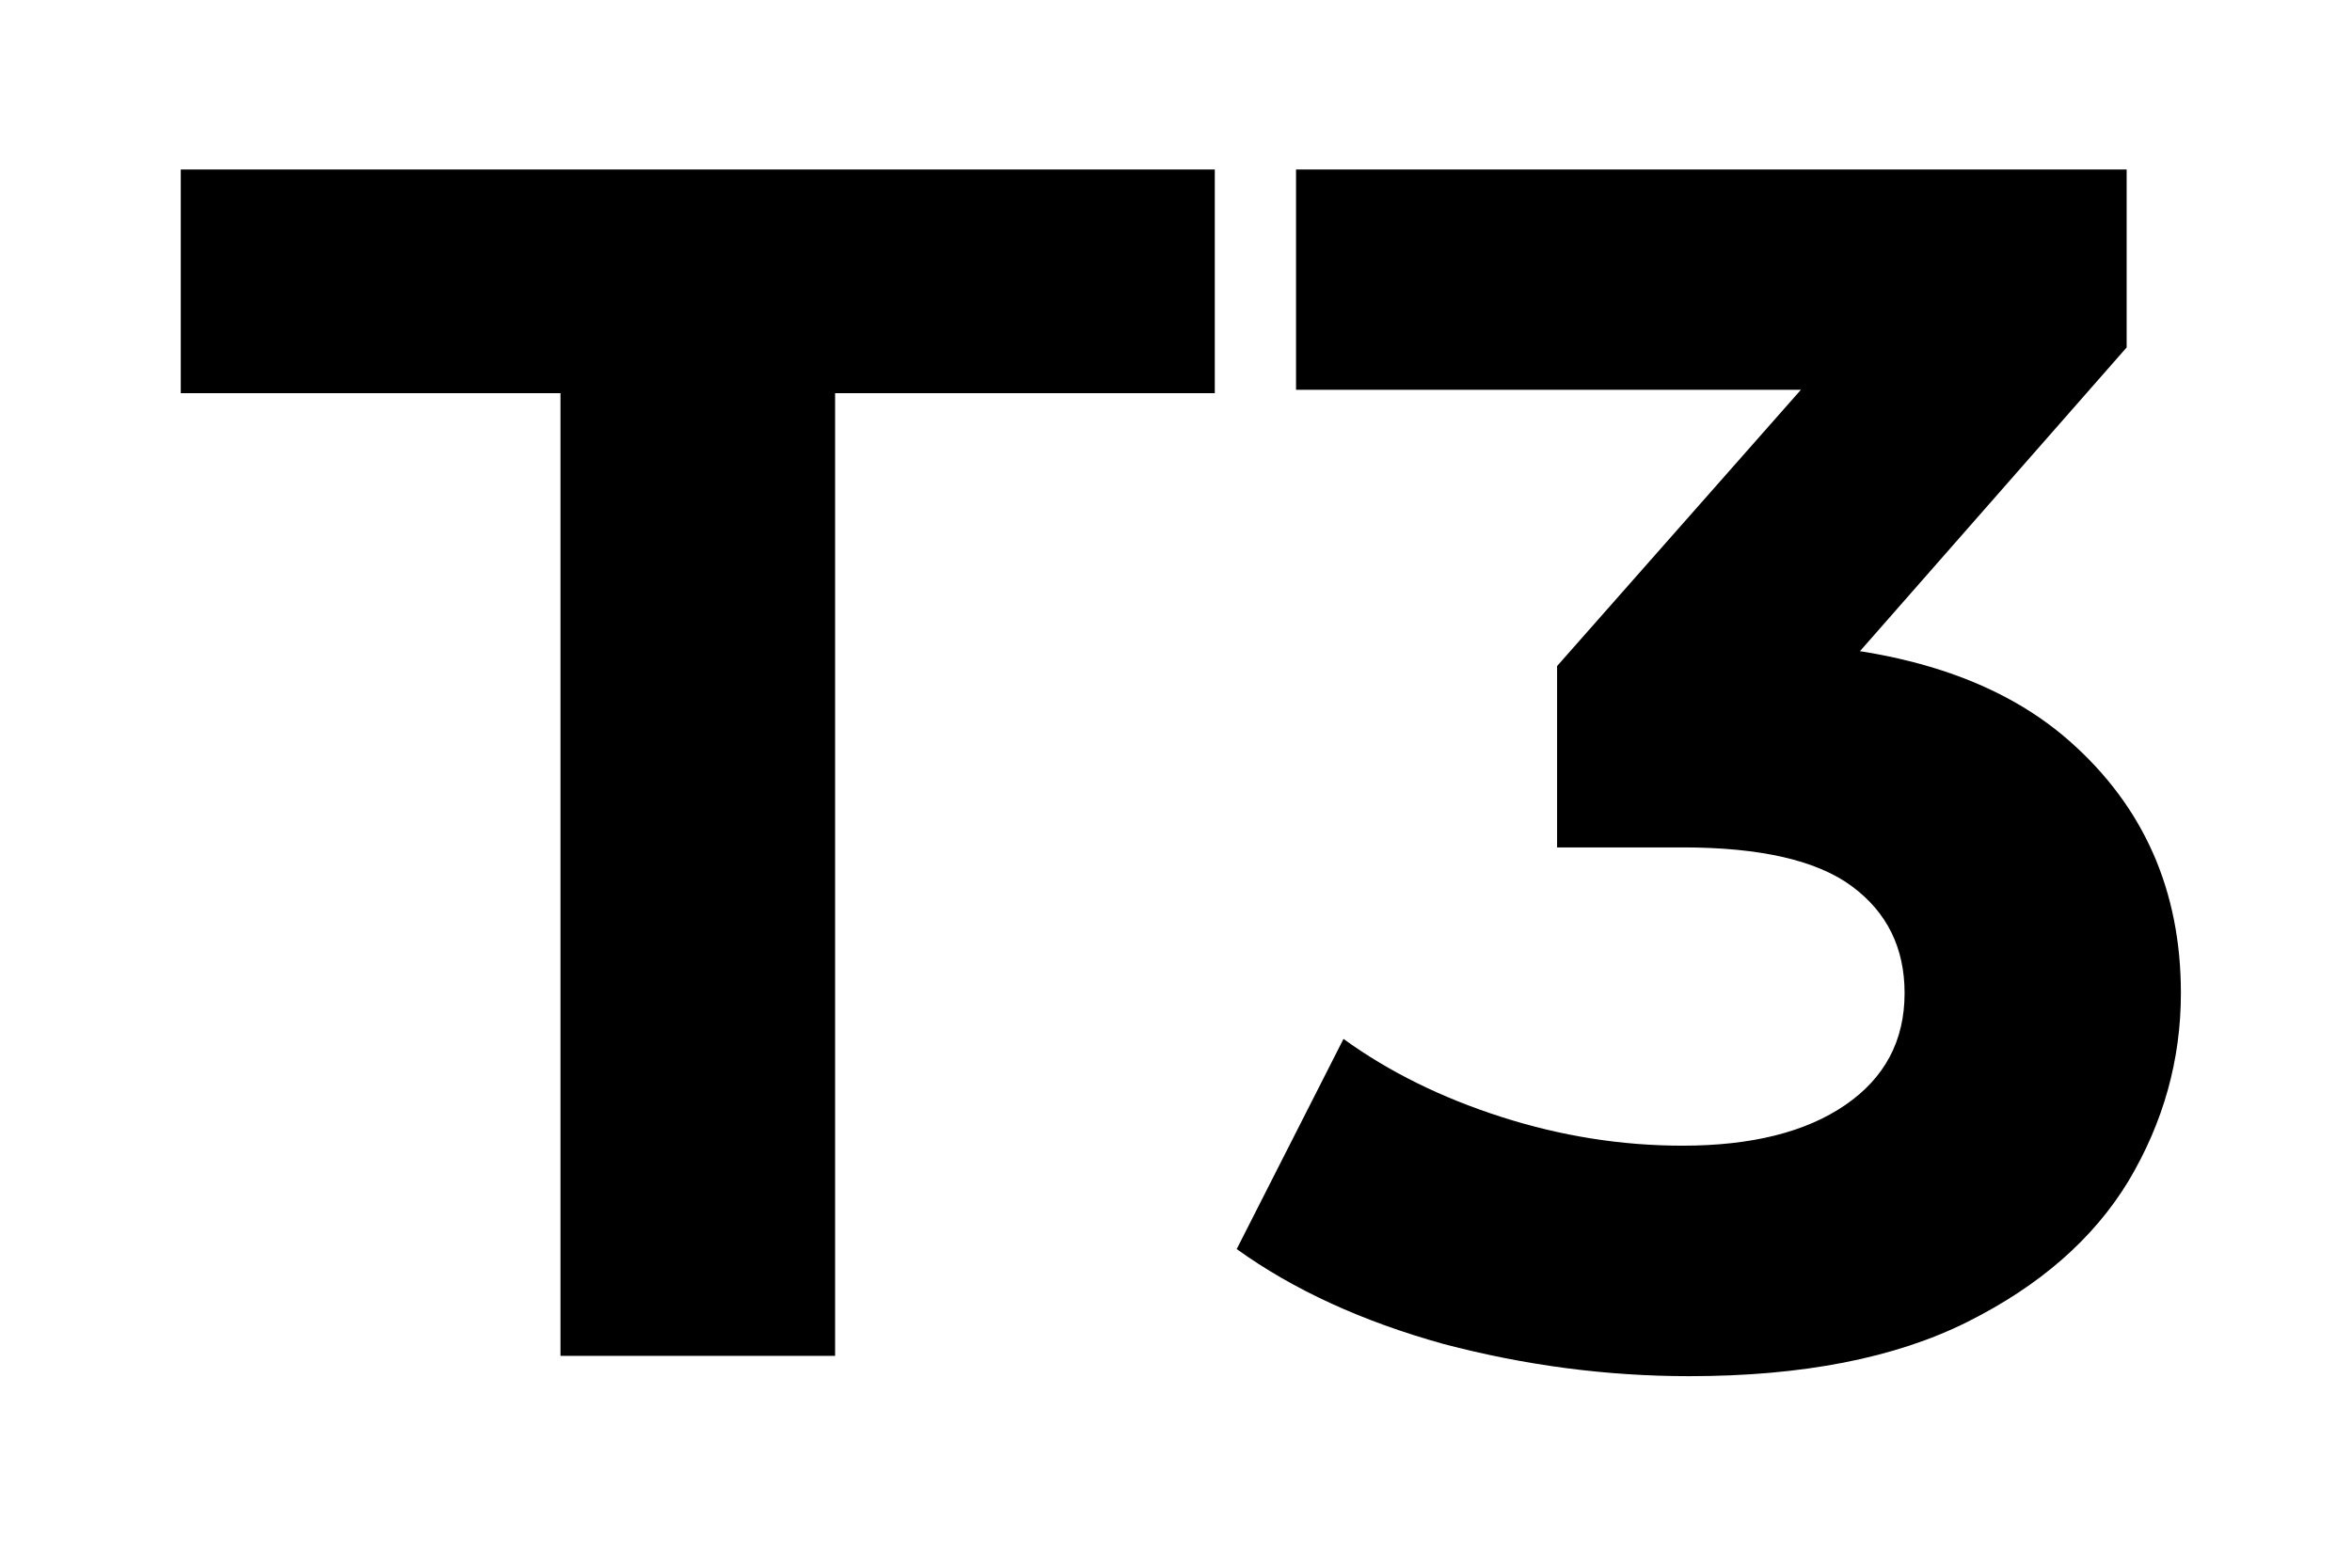
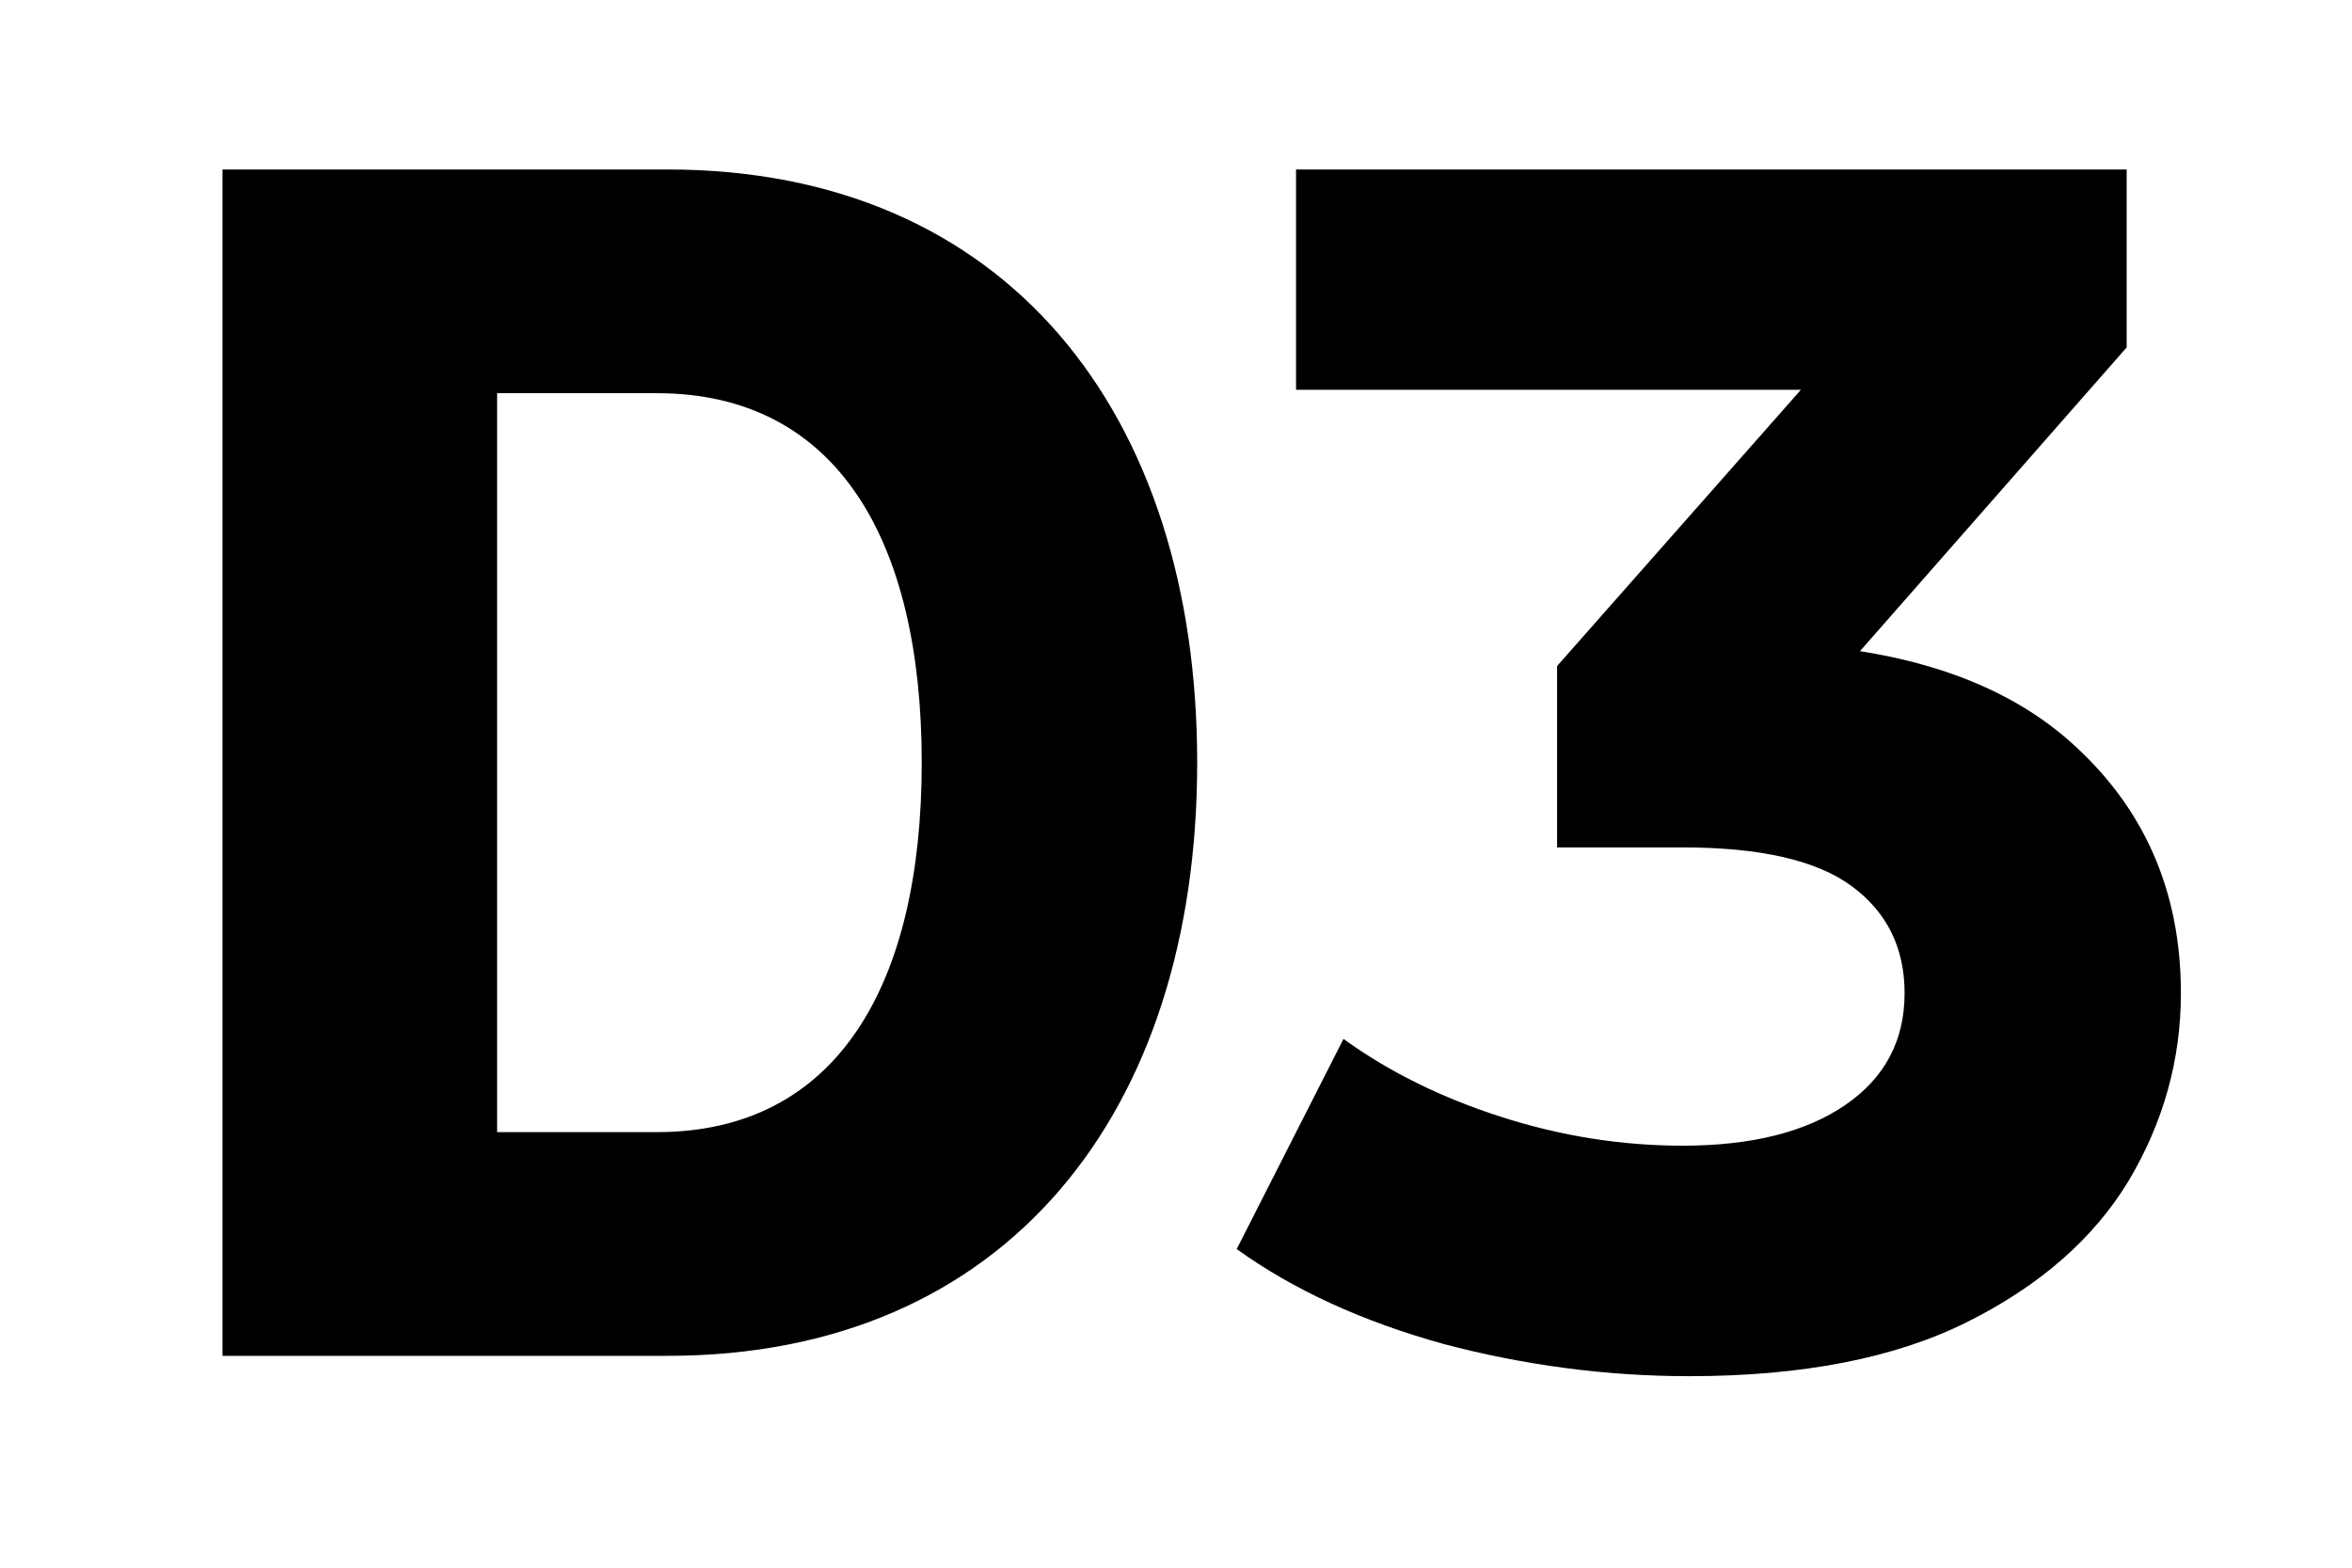
<svg xmlns="http://www.w3.org/2000/svg" width="111" height="74" viewBox="7 29 111 74" fill="none">
-   <path d="M33.451 93V47.56H15.531V37H64.331V47.56H46.411V93H33.451ZM86.725 93.96C82.832 93.96 78.965 93.453 75.125 92.44C71.285 91.373 68.032 89.88 65.365 87.96L70.405 78.04C72.539 79.587 75.019 80.813 77.845 81.72C80.672 82.627 83.525 83.08 86.405 83.08C89.659 83.08 92.219 82.44 94.085 81.16C95.952 79.88 96.885 78.12 96.885 75.88C96.885 73.747 96.059 72.067 94.405 70.84C92.752 69.613 90.085 69 86.405 69H80.485V60.44L96.085 42.76L97.525 47.4H68.165V37H107.365V45.4L91.845 63.08L85.285 59.32H89.045C95.925 59.32 101.125 60.867 104.645 63.96C108.165 67.053 109.925 71.027 109.925 75.88C109.925 79.027 109.099 81.987 107.445 84.76C105.792 87.48 103.259 89.693 99.845 91.4C96.432 93.107 92.059 93.96 86.725 93.96Z" fill="black" />
+   <path d="M17.5 37H38.5C54.5 37 63.5 48.5 63.5 65C63.5 81.5 54.5 93 38.5 93H17.5ZM30.46 47.56V82.44H38C46.5 82.44 50.5 75.5 50.5 65C50.5 54.5 46.5 47.56 38 47.56ZM86.725 93.96C82.832 93.96 78.965 93.453 75.125 92.44C71.285 91.373 68.032 89.88 65.365 87.96L70.405 78.04C72.539 79.587 75.019 80.813 77.845 81.72C80.672 82.627 83.525 83.08 86.405 83.08C89.659 83.08 92.219 82.44 94.085 81.16C95.952 79.88 96.885 78.12 96.885 75.88C96.885 73.747 96.059 72.067 94.405 70.84C92.752 69.613 90.085 69 86.405 69H80.485V60.44L96.085 42.76L97.525 47.4H68.165V37H107.365V45.4L91.845 63.08L85.285 59.32H89.045C95.925 59.32 101.125 60.867 104.645 63.96C108.165 67.053 109.925 71.027 109.925 75.88C109.925 79.027 109.099 81.987 107.445 84.76C105.792 87.48 103.259 89.693 99.845 91.4C96.432 93.107 92.059 93.96 86.725 93.96Z" fill="black" />
</svg>
